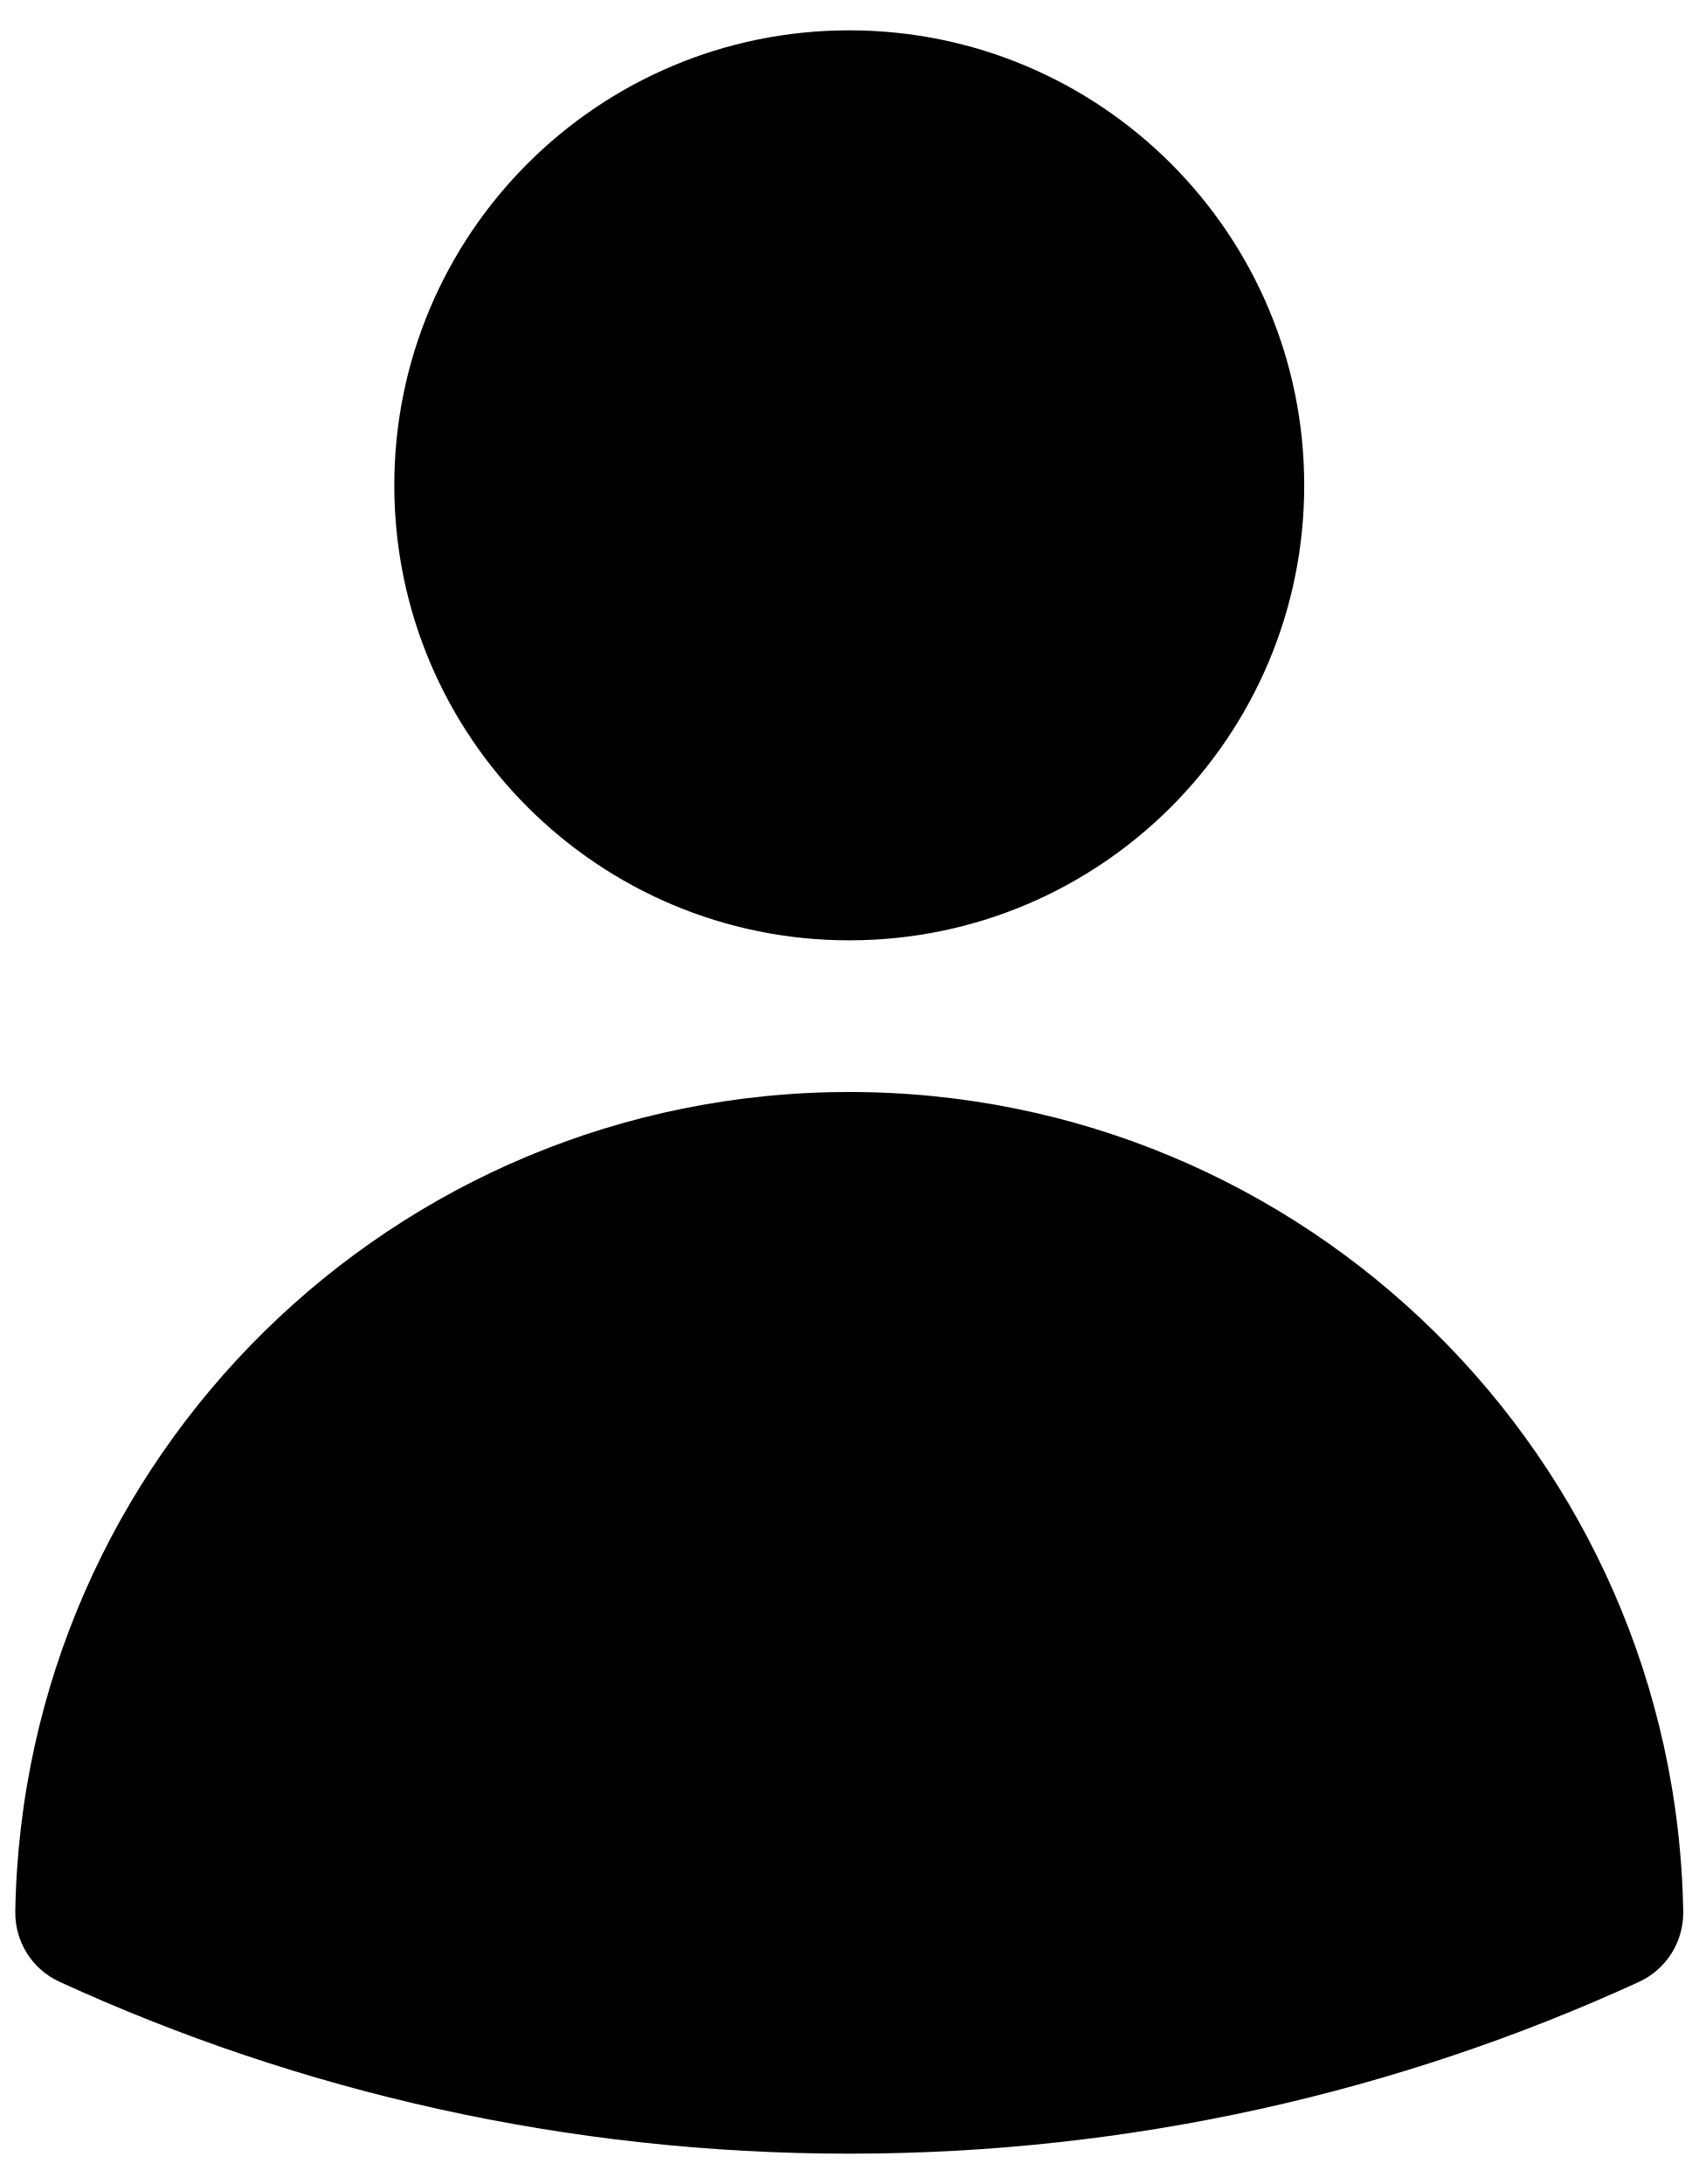
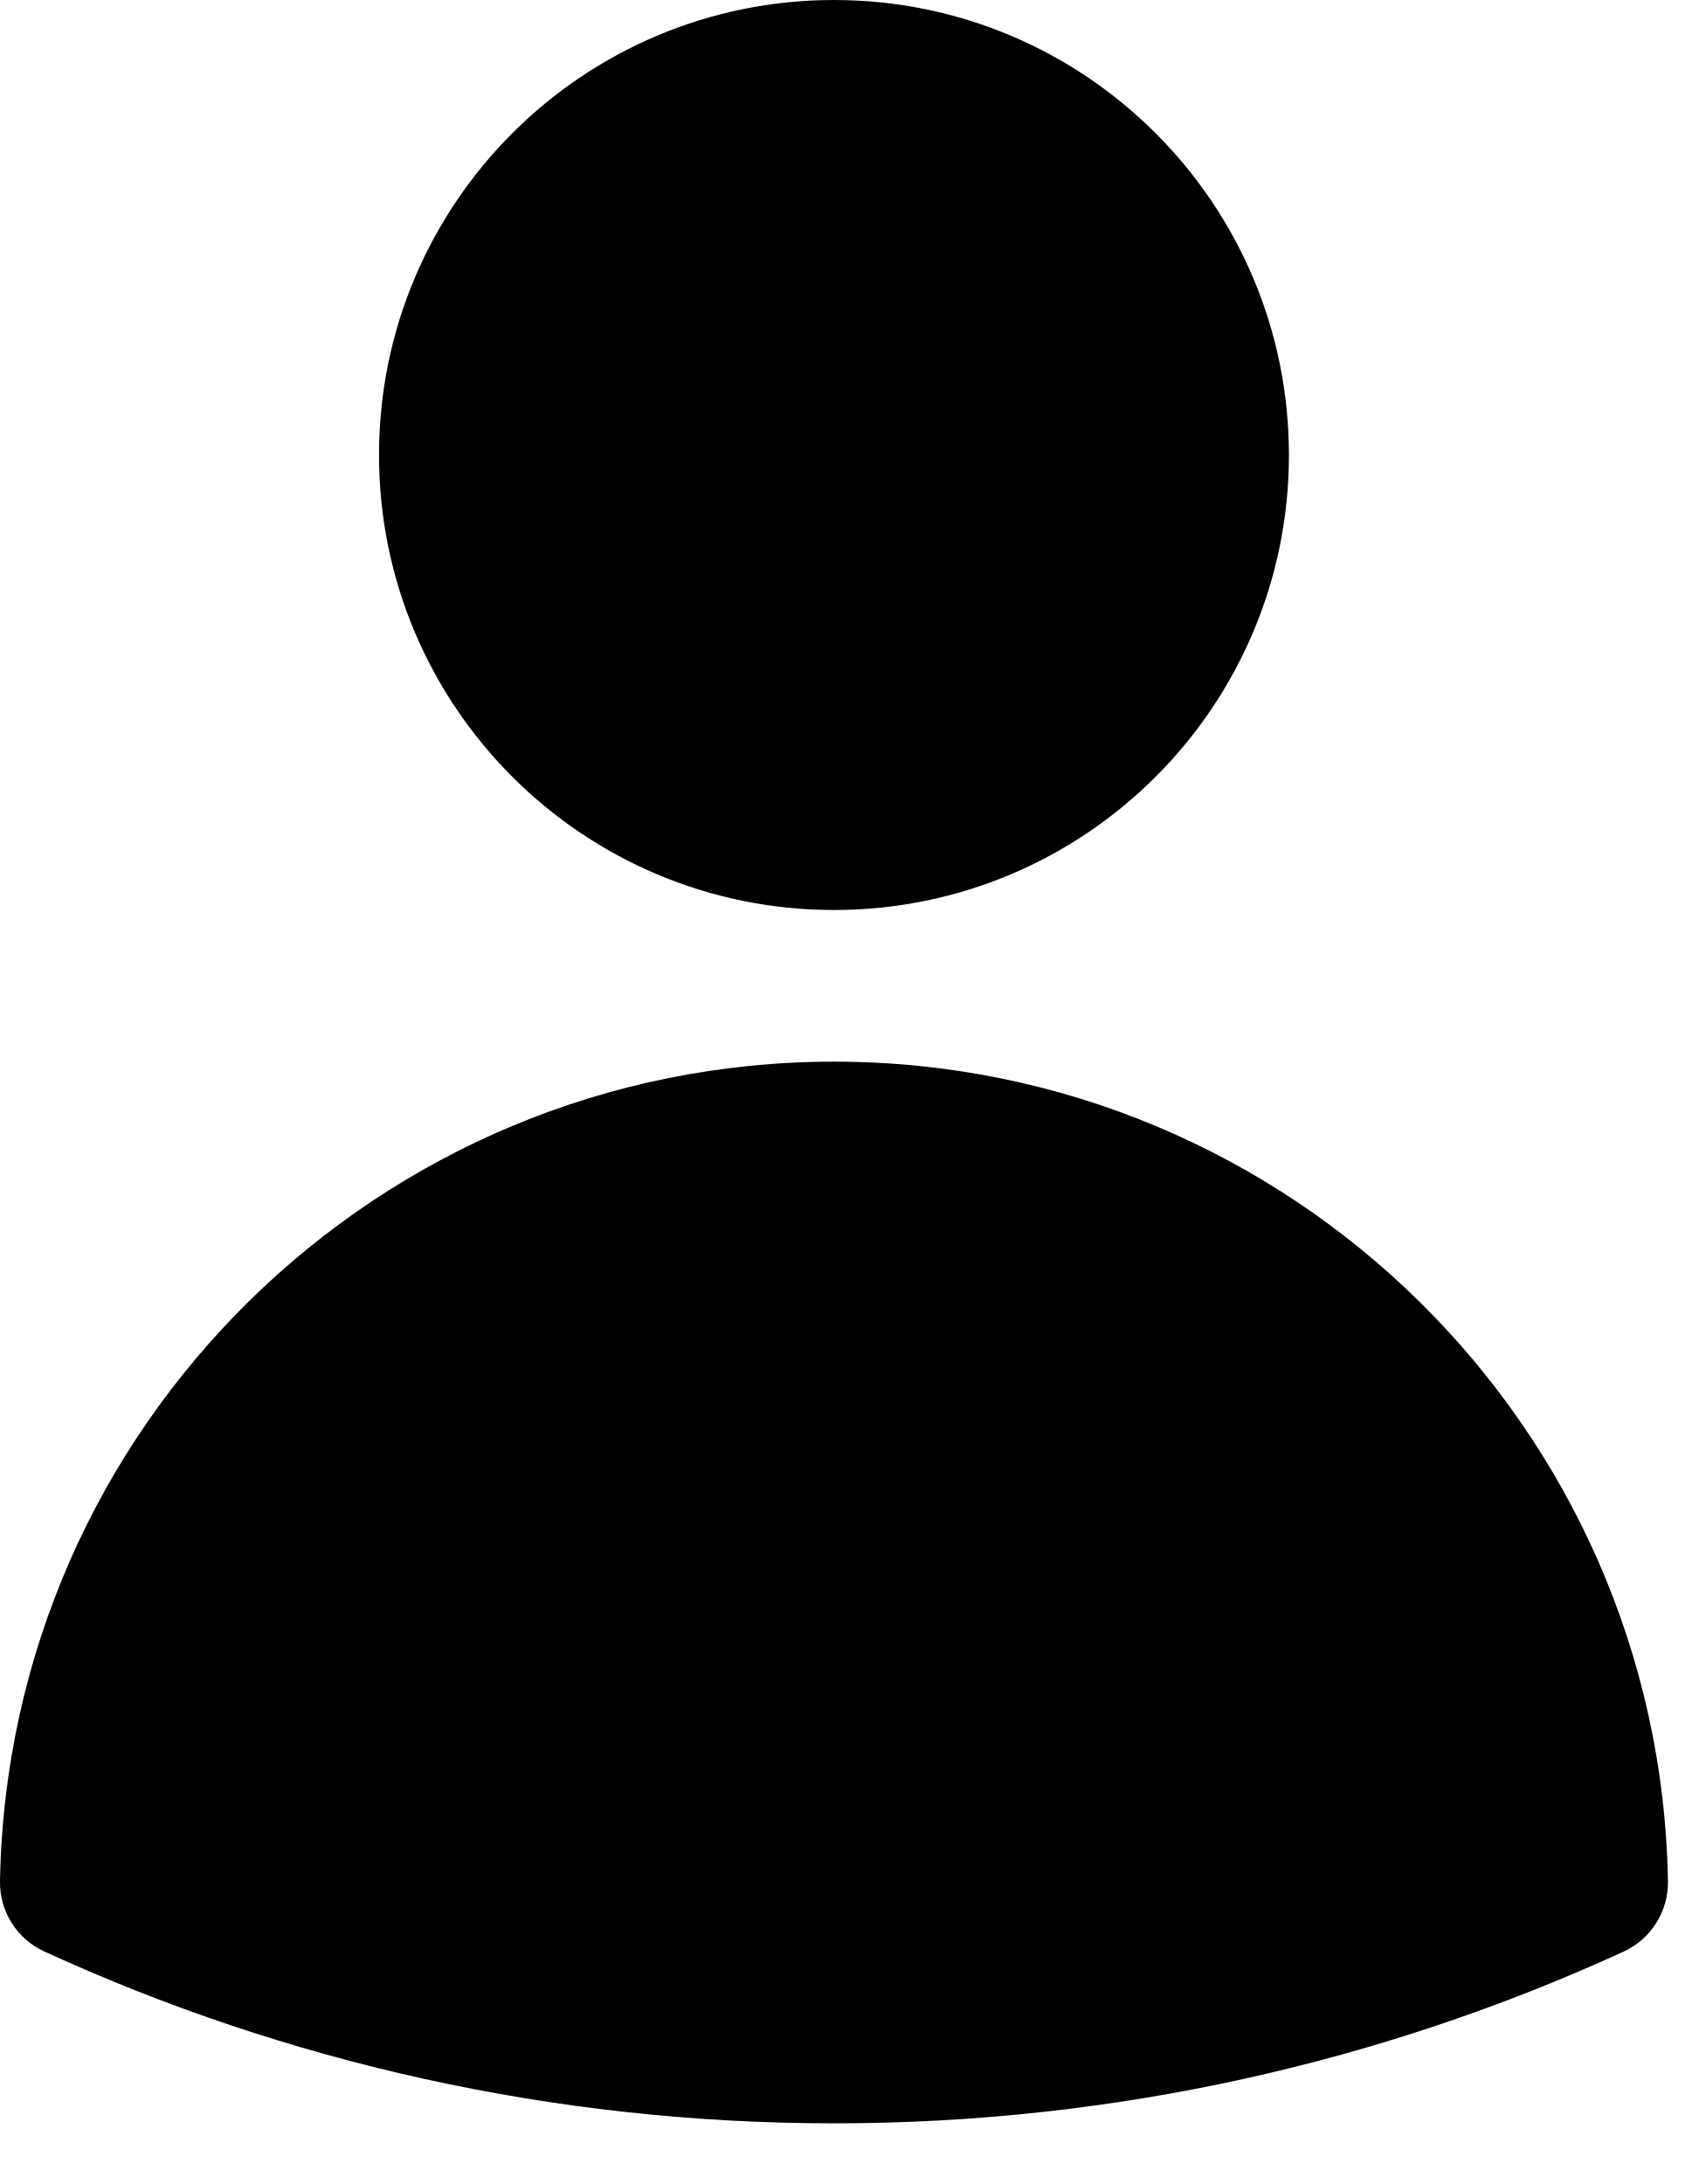
- <svg xmlns="http://www.w3.org/2000/svg" width="14" height="18" viewBox="0 0 14 18" fill="currentColor">
-   <path fill-rule="evenodd" clip-rule="evenodd" d="M3.25 4C3.25 1.929 4.929 0.25 7 0.25C9.071 0.25 10.75 1.929 10.75 4C10.75 6.071 9.071 7.75 7 7.75C4.929 7.75 3.25 6.071 3.25 4Z" />
-   <path fill-rule="evenodd" clip-rule="evenodd" d="M0.126 15.754C0.19 12.013 3.243 9 7 9C10.757 9 13.81 12.013 13.874 15.755C13.878 16.003 13.735 16.23 13.51 16.334C11.527 17.243 9.322 17.75 7 17.75C4.678 17.75 2.473 17.243 0.49 16.333C0.265 16.23 0.122 16.003 0.126 15.754Z" />
+ <svg xmlns="http://www.w3.org/2000/svg" width="14" height="18" viewBox="0 0 14 18" fill="none">
+   <path fill-rule="evenodd" clip-rule="evenodd" d="M3.124 3.75C3.124 1.679 4.803 0 6.874 0C8.945 0 10.624 1.679 10.624 3.75C10.624 5.821 8.945 7.5 6.874 7.5C4.803 7.5 3.124 5.821 3.124 3.75Z" fill="currentColor" />
+   <path fill-rule="evenodd" clip-rule="evenodd" d="M9.32775e-05 15.504C0.065 11.763 3.117 8.75 6.874 8.75C10.631 8.75 13.684 11.763 13.748 15.505C13.752 15.753 13.609 15.98 13.384 16.084C11.401 16.993 9.196 17.5 6.874 17.5C4.552 17.5 2.347 16.993 0.364 16.083C0.139 15.98 -0.004 15.753 9.32775e-05 15.504Z" fill="currentColor" />
</svg>
